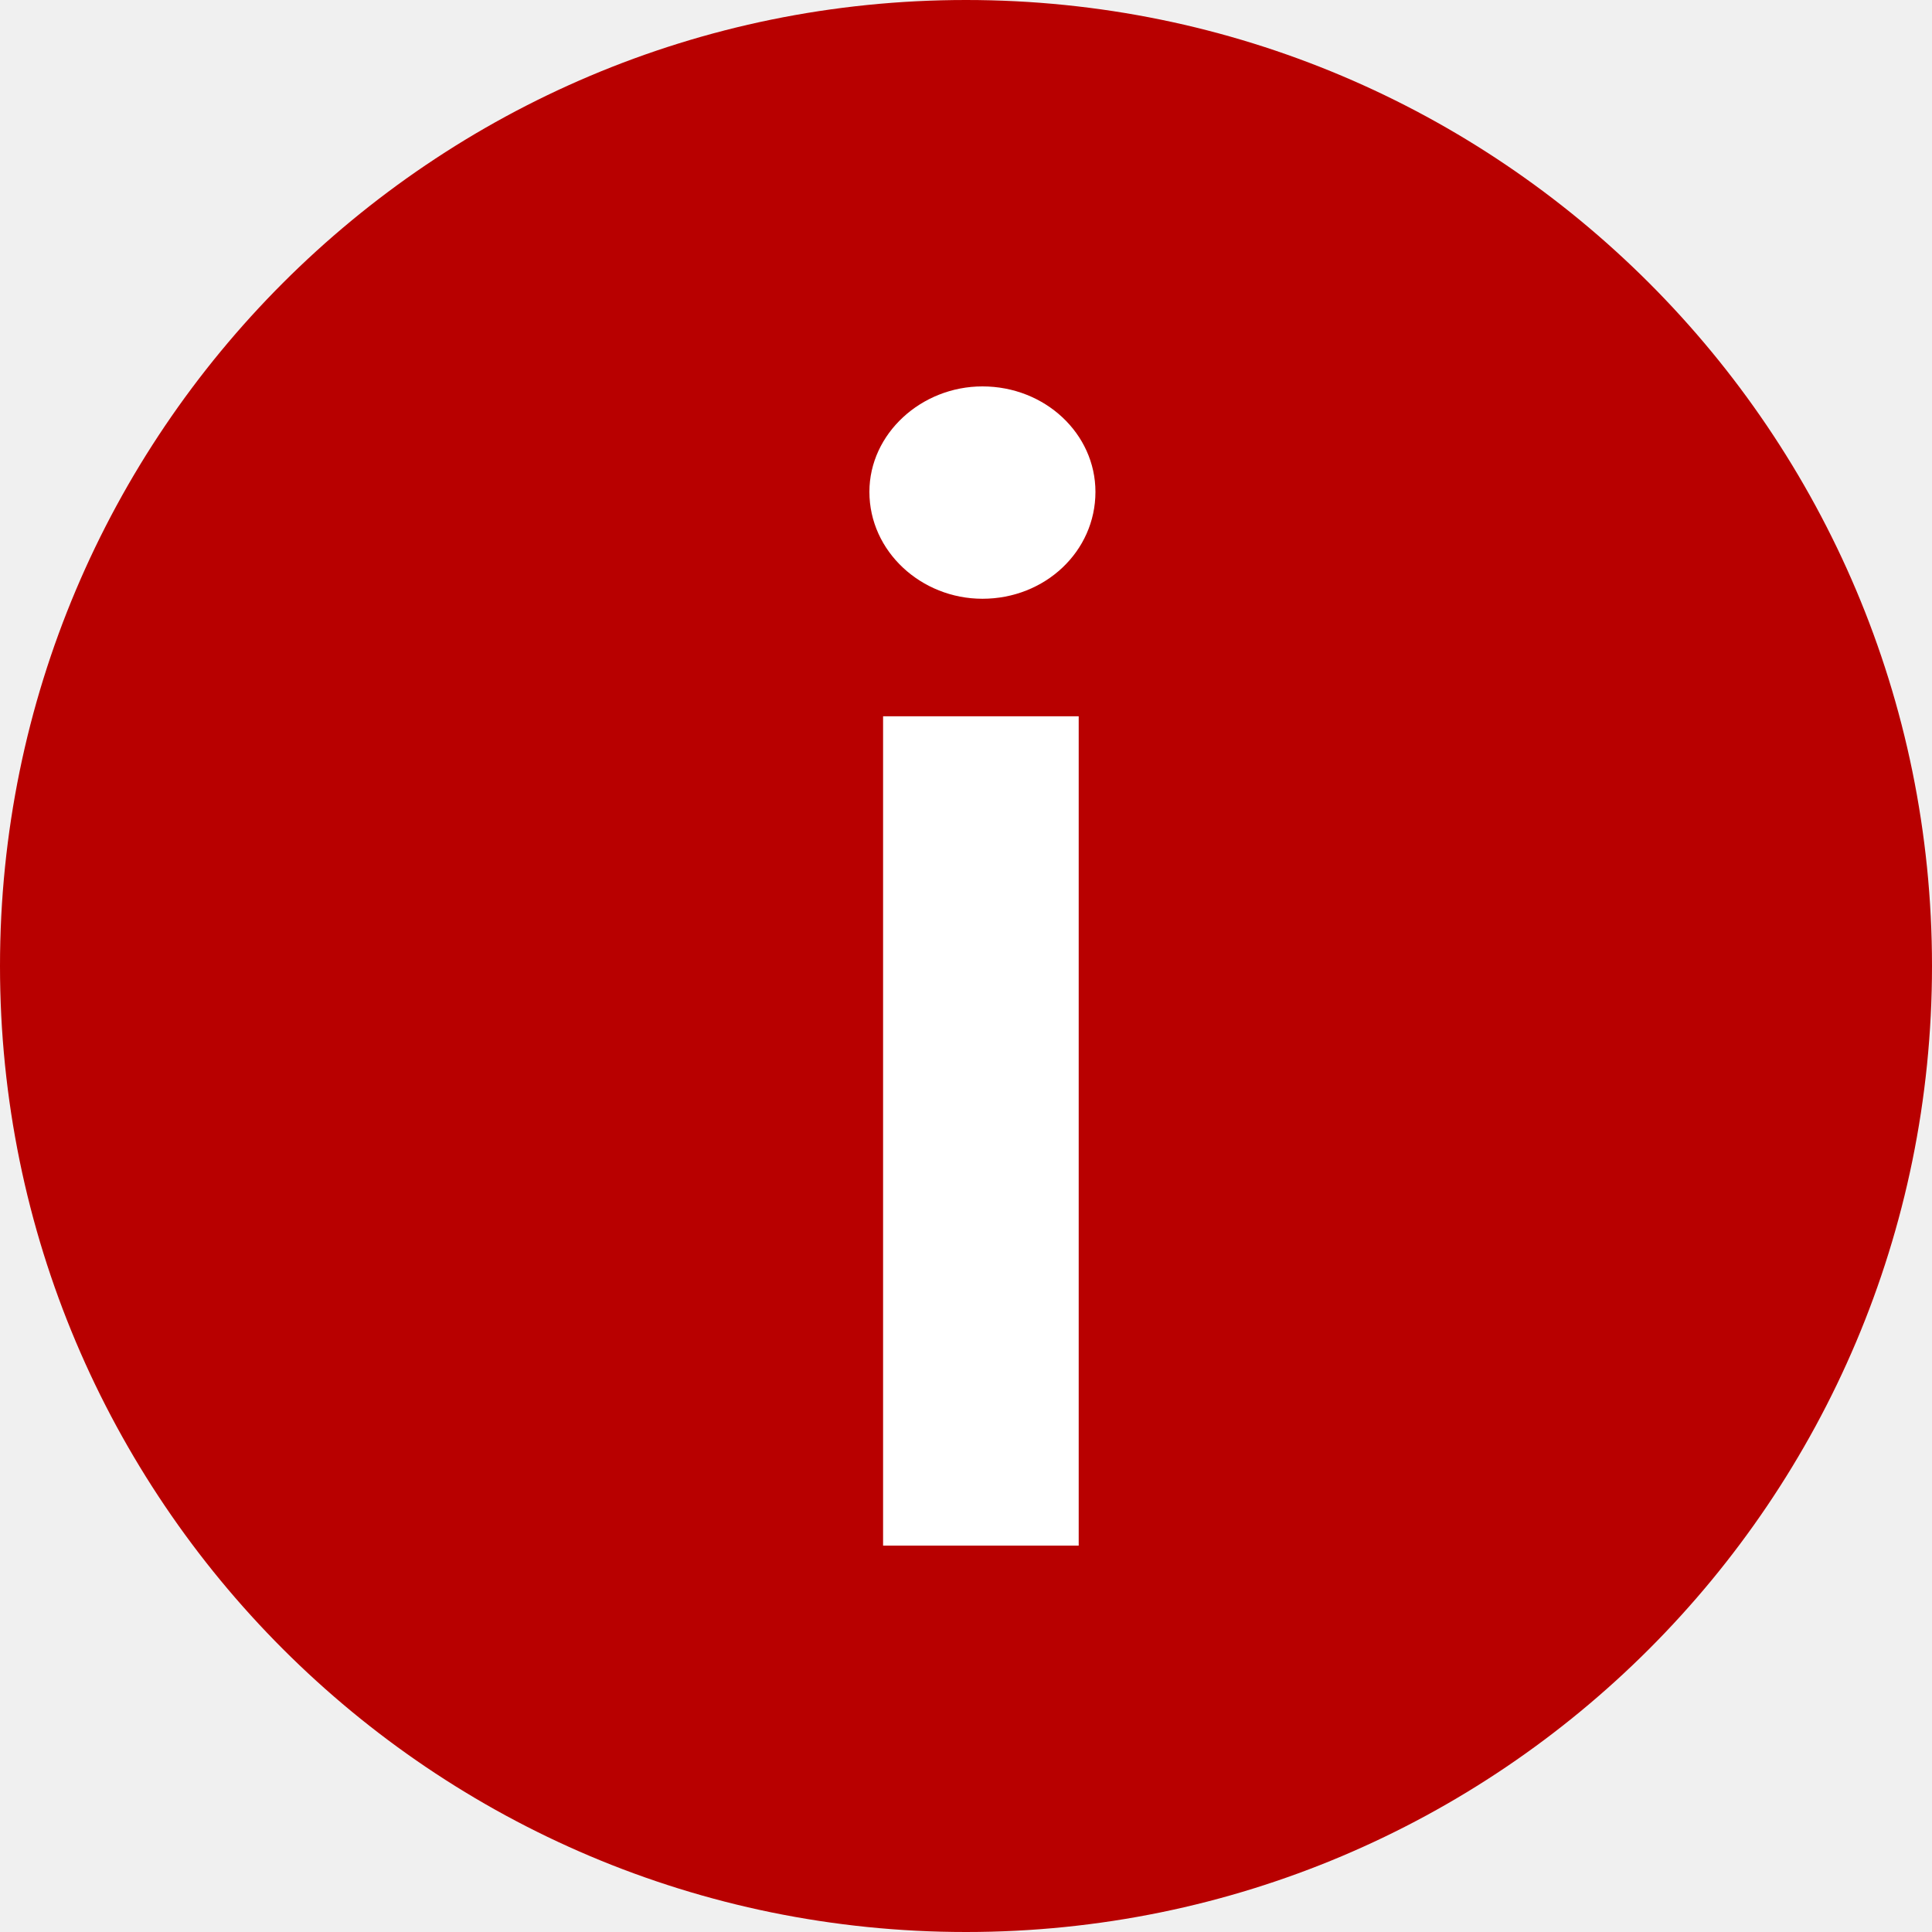
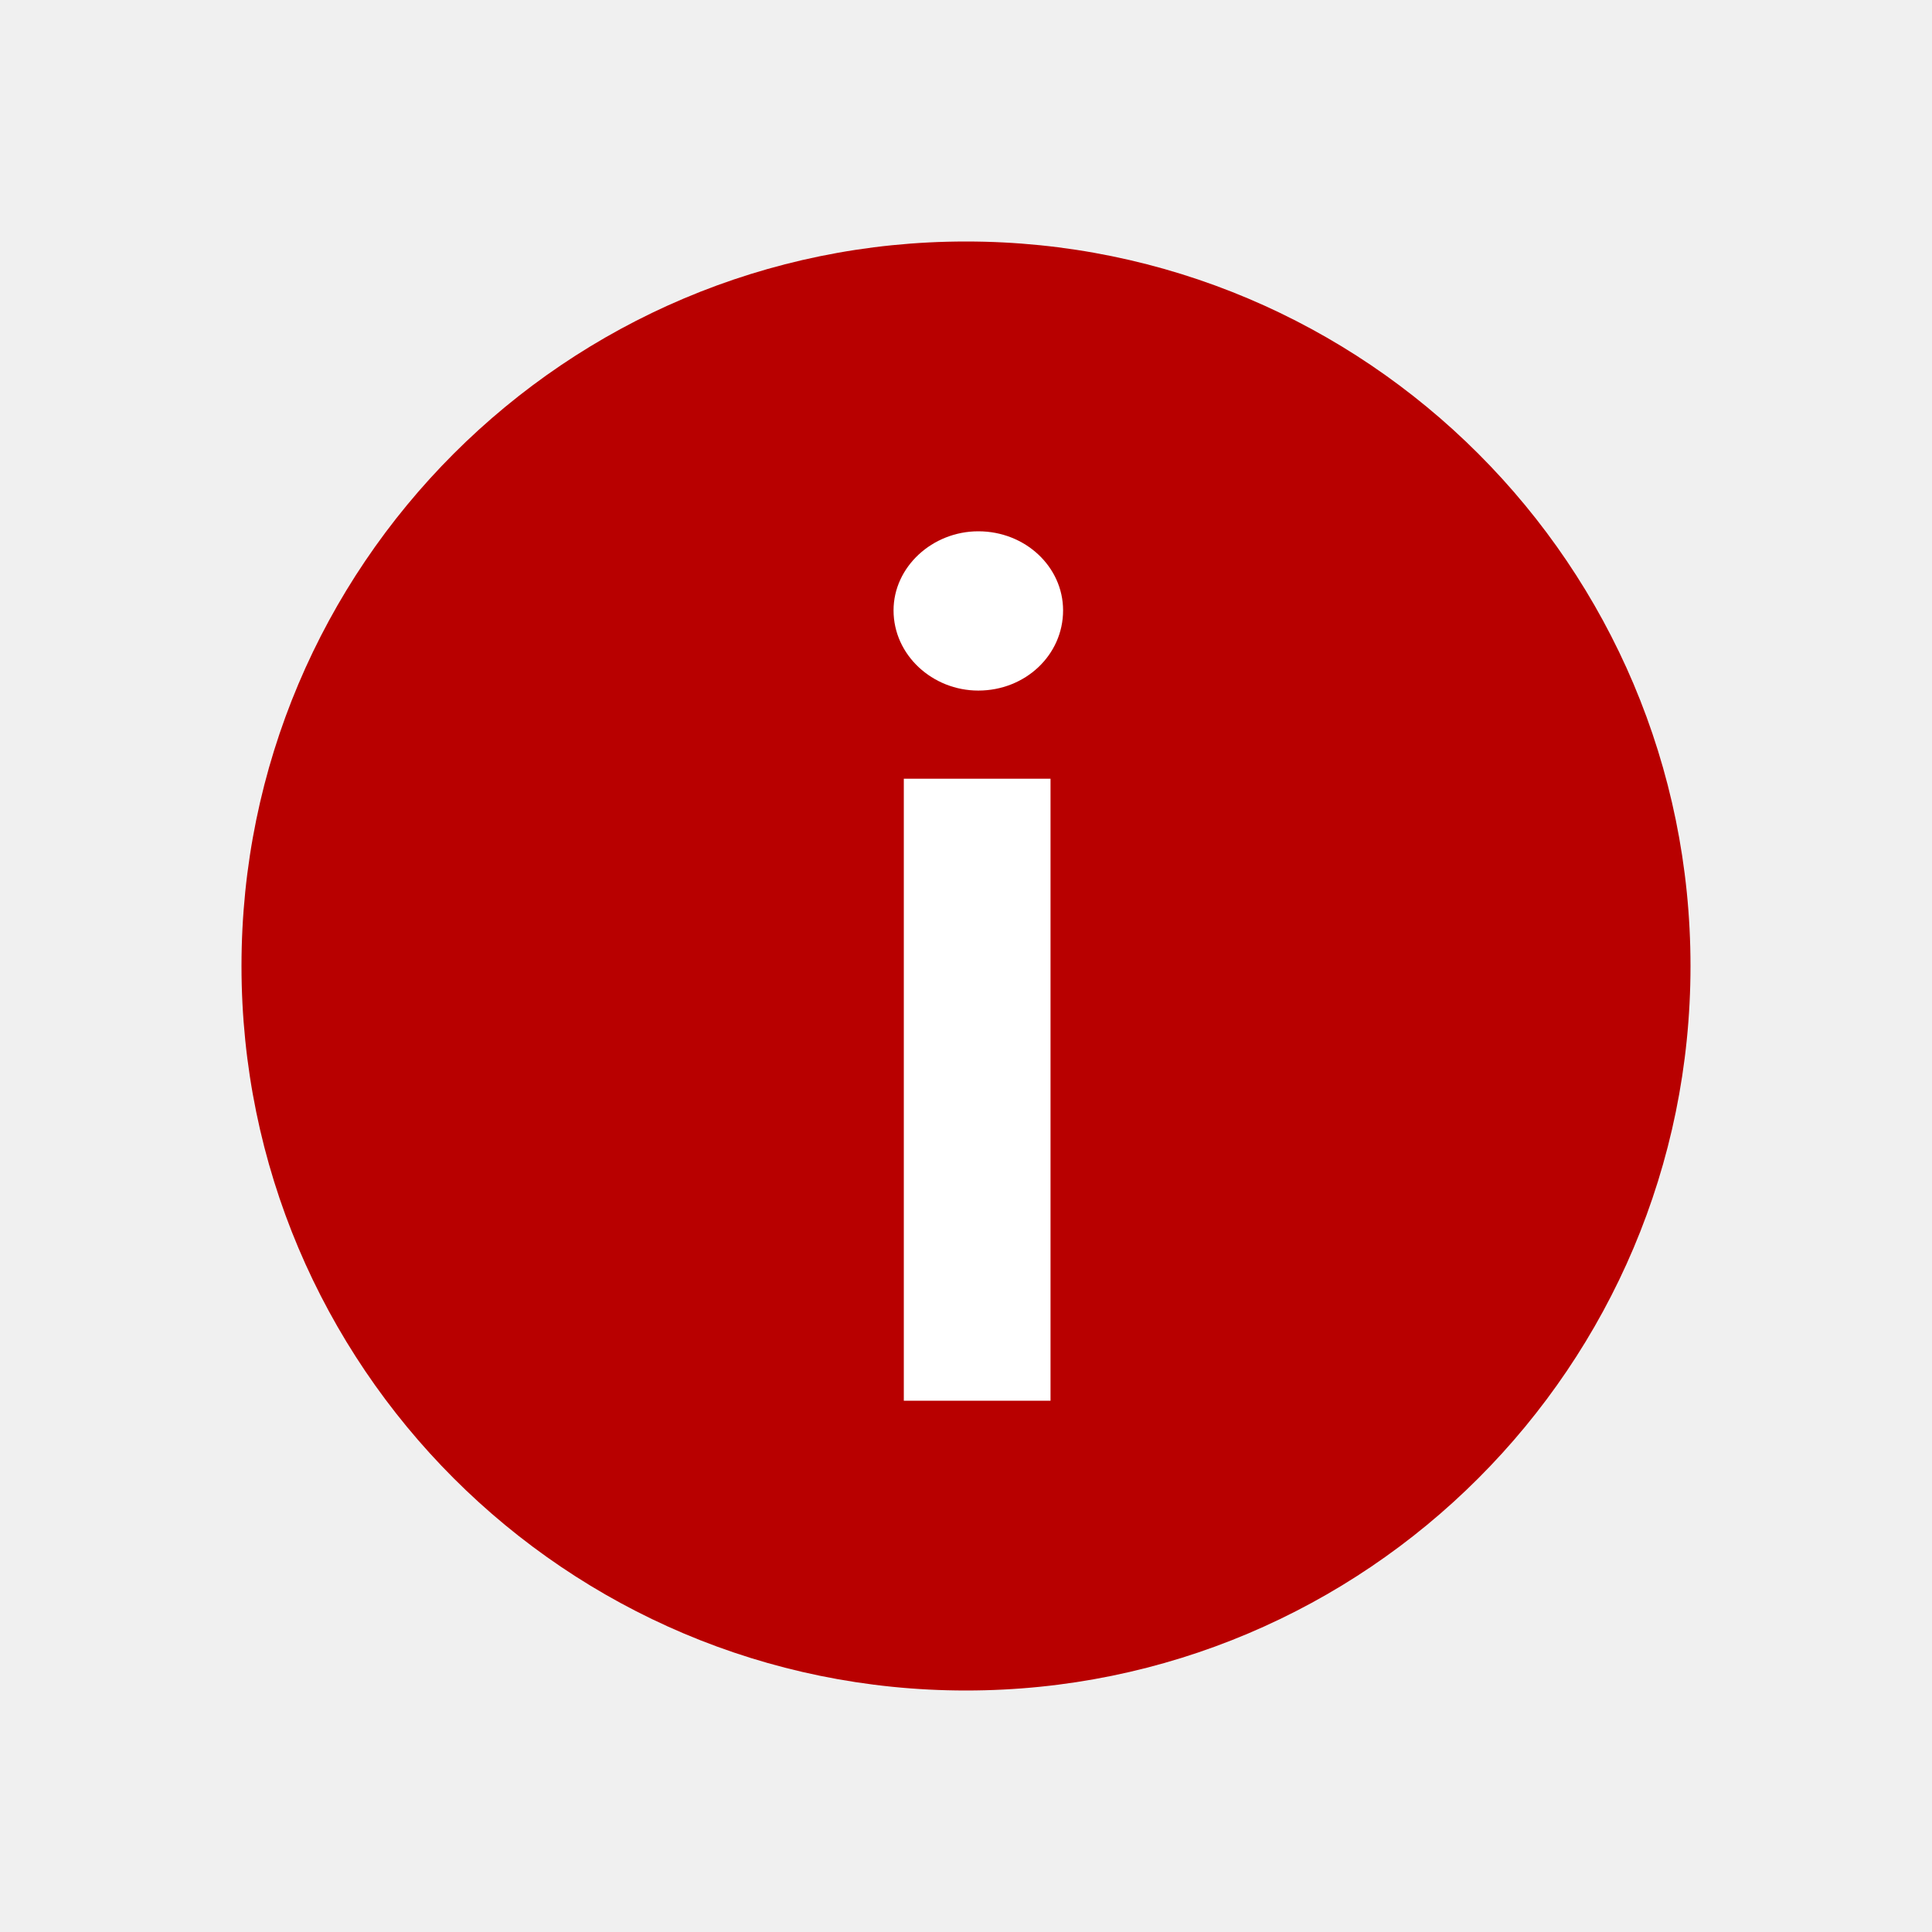
- <svg xmlns="http://www.w3.org/2000/svg" width="12" height="12" viewBox="0 0 12 12" fill="none">
-   <circle cx="6" cy="6" r="6" fill="#B80000" />
-   <path d="M5.485 9.6V4.449H6.7V9.6H5.485ZM6.102 3.719C5.722 3.719 5.4 3.425 5.4 3.055C5.4 2.694 5.722 2.4 6.102 2.4C6.491 2.4 6.804 2.694 6.804 3.055C6.804 3.425 6.491 3.719 6.102 3.719Z" fill="white" />
+ <svg xmlns="http://www.w3.org/2000/svg" width="16" height="16" viewBox="0 0 16 16" fill="none">
+   <circle cx="8" cy="8" r="6" fill="#B80000" />
+   <path d="M7.485 11.6V6.449H8.7V11.6H7.485ZM8.102 5.719C7.722 5.719 7.4 5.425 7.4 5.055C7.4 4.694 7.722 4.4 8.102 4.4C8.491 4.4 8.804 4.694 8.804 5.055C8.804 5.425 8.491 5.719 8.102 5.719Z" fill="white" />
</svg>
